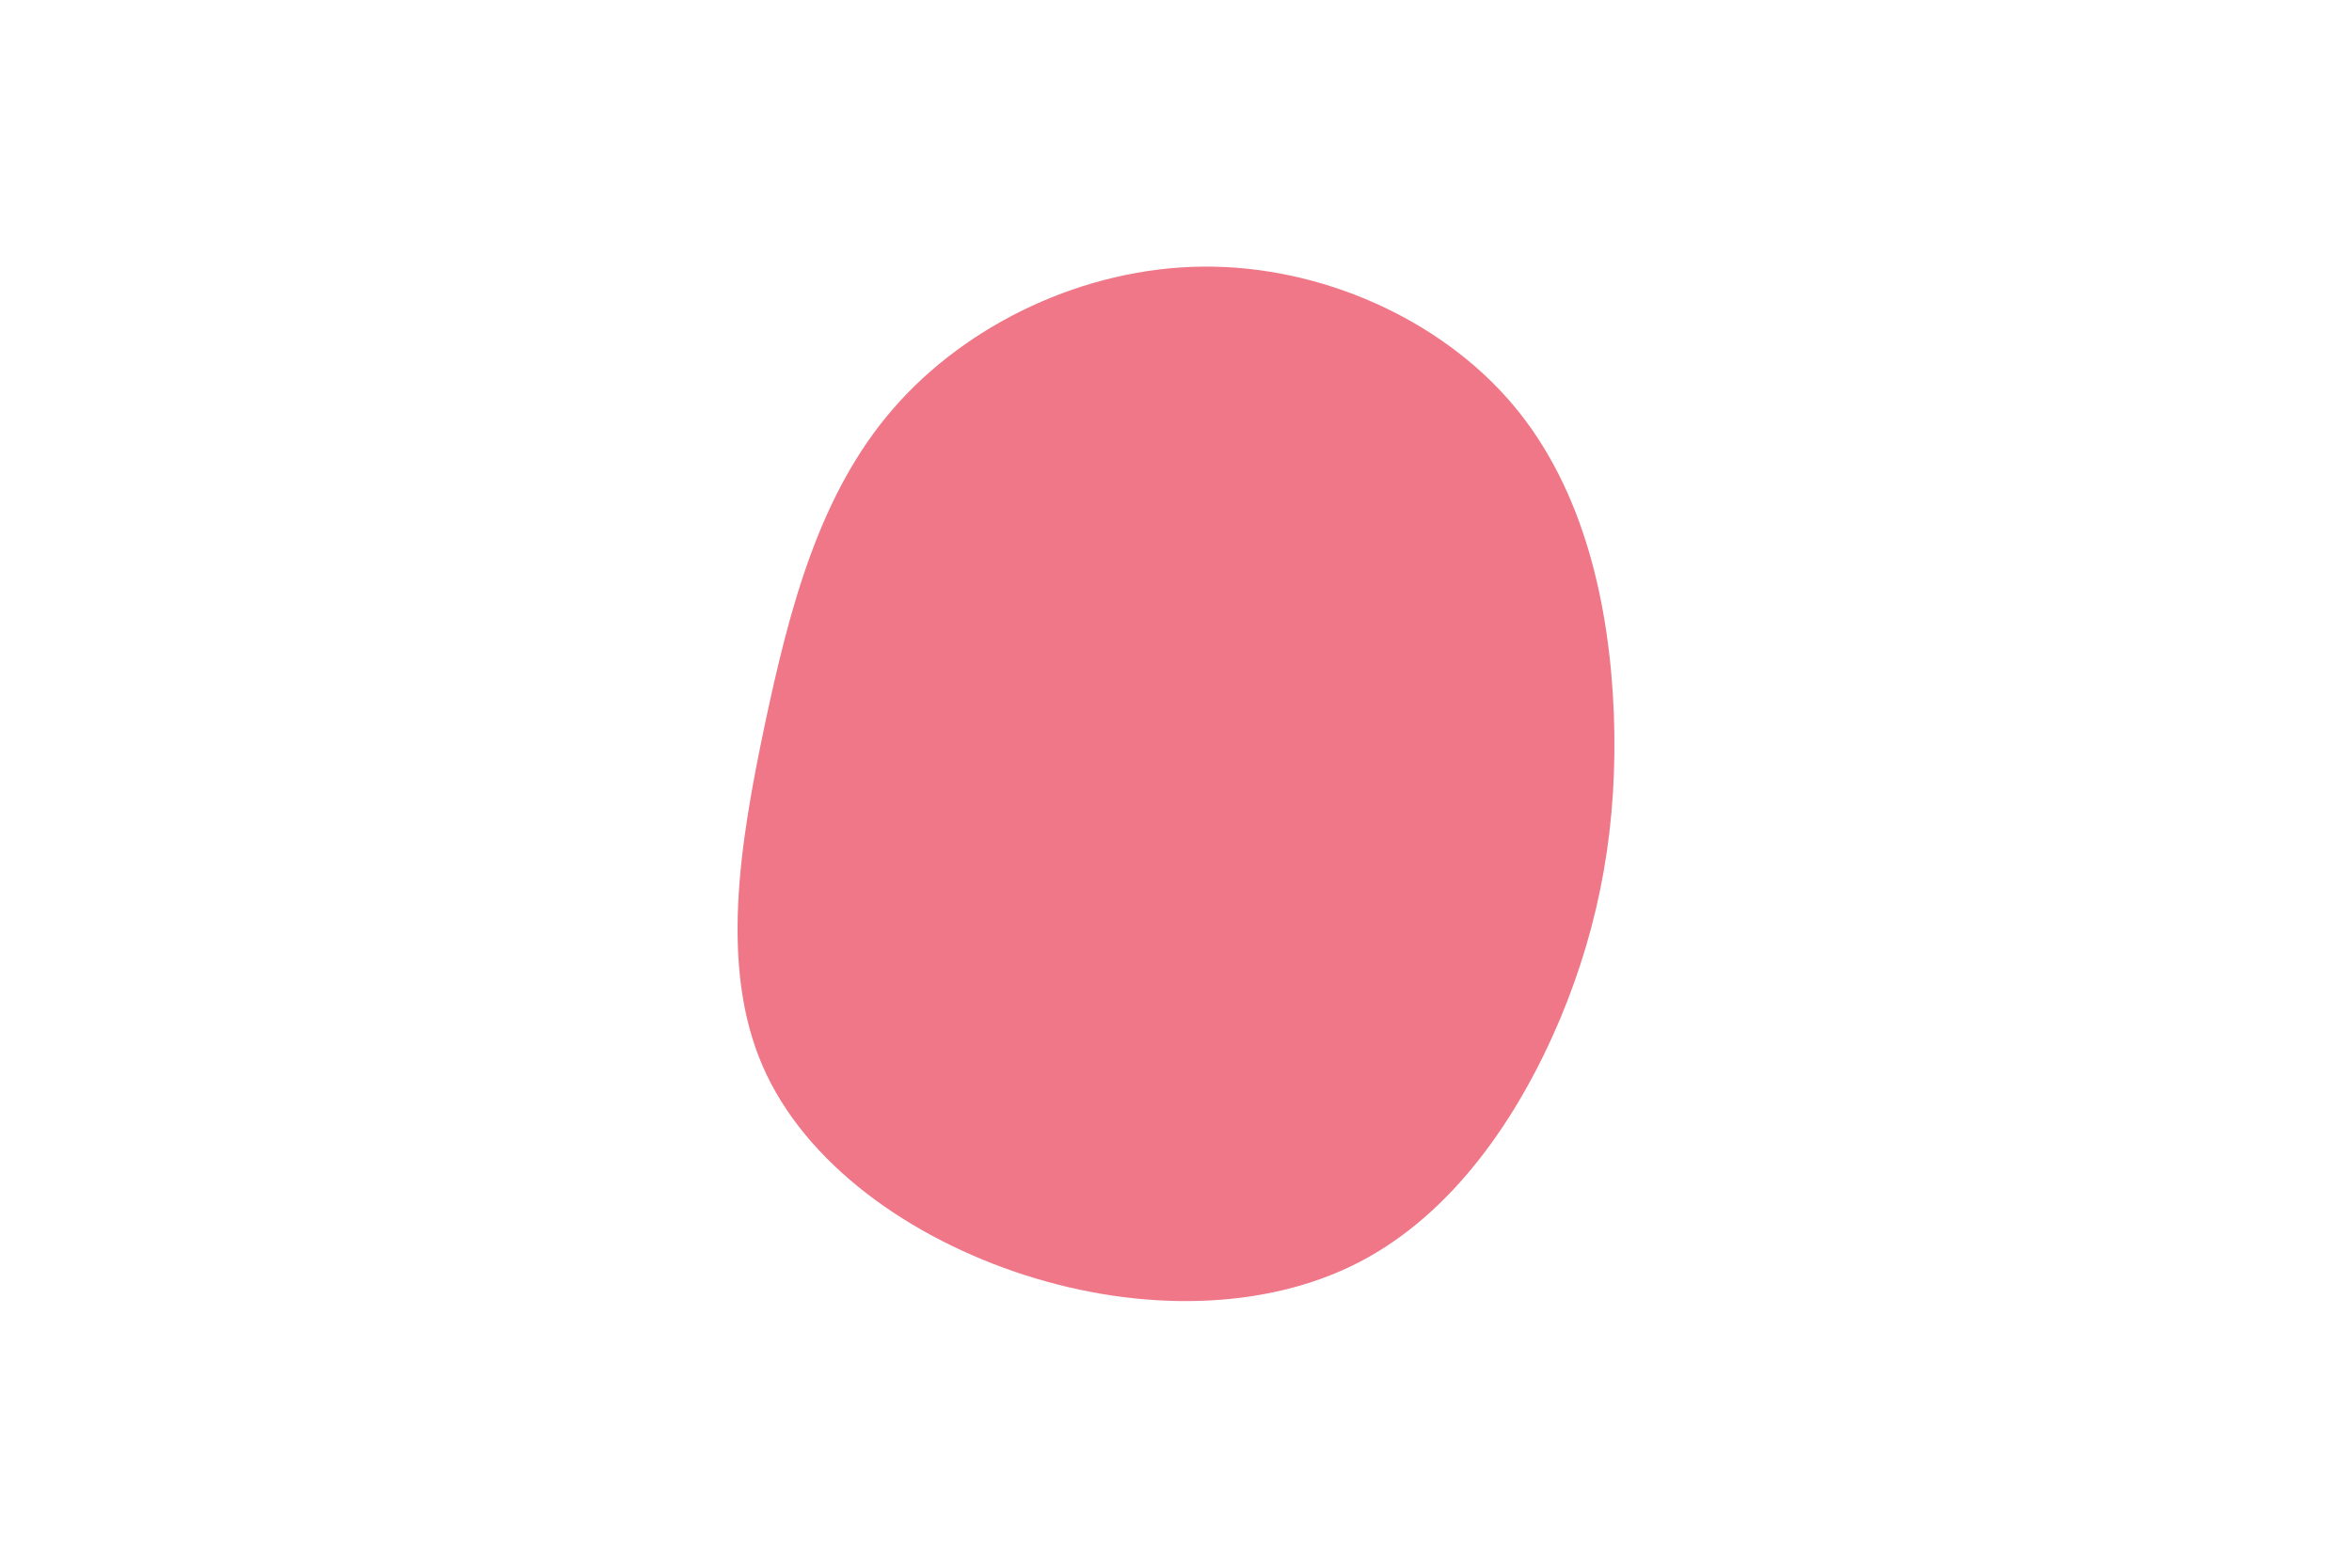
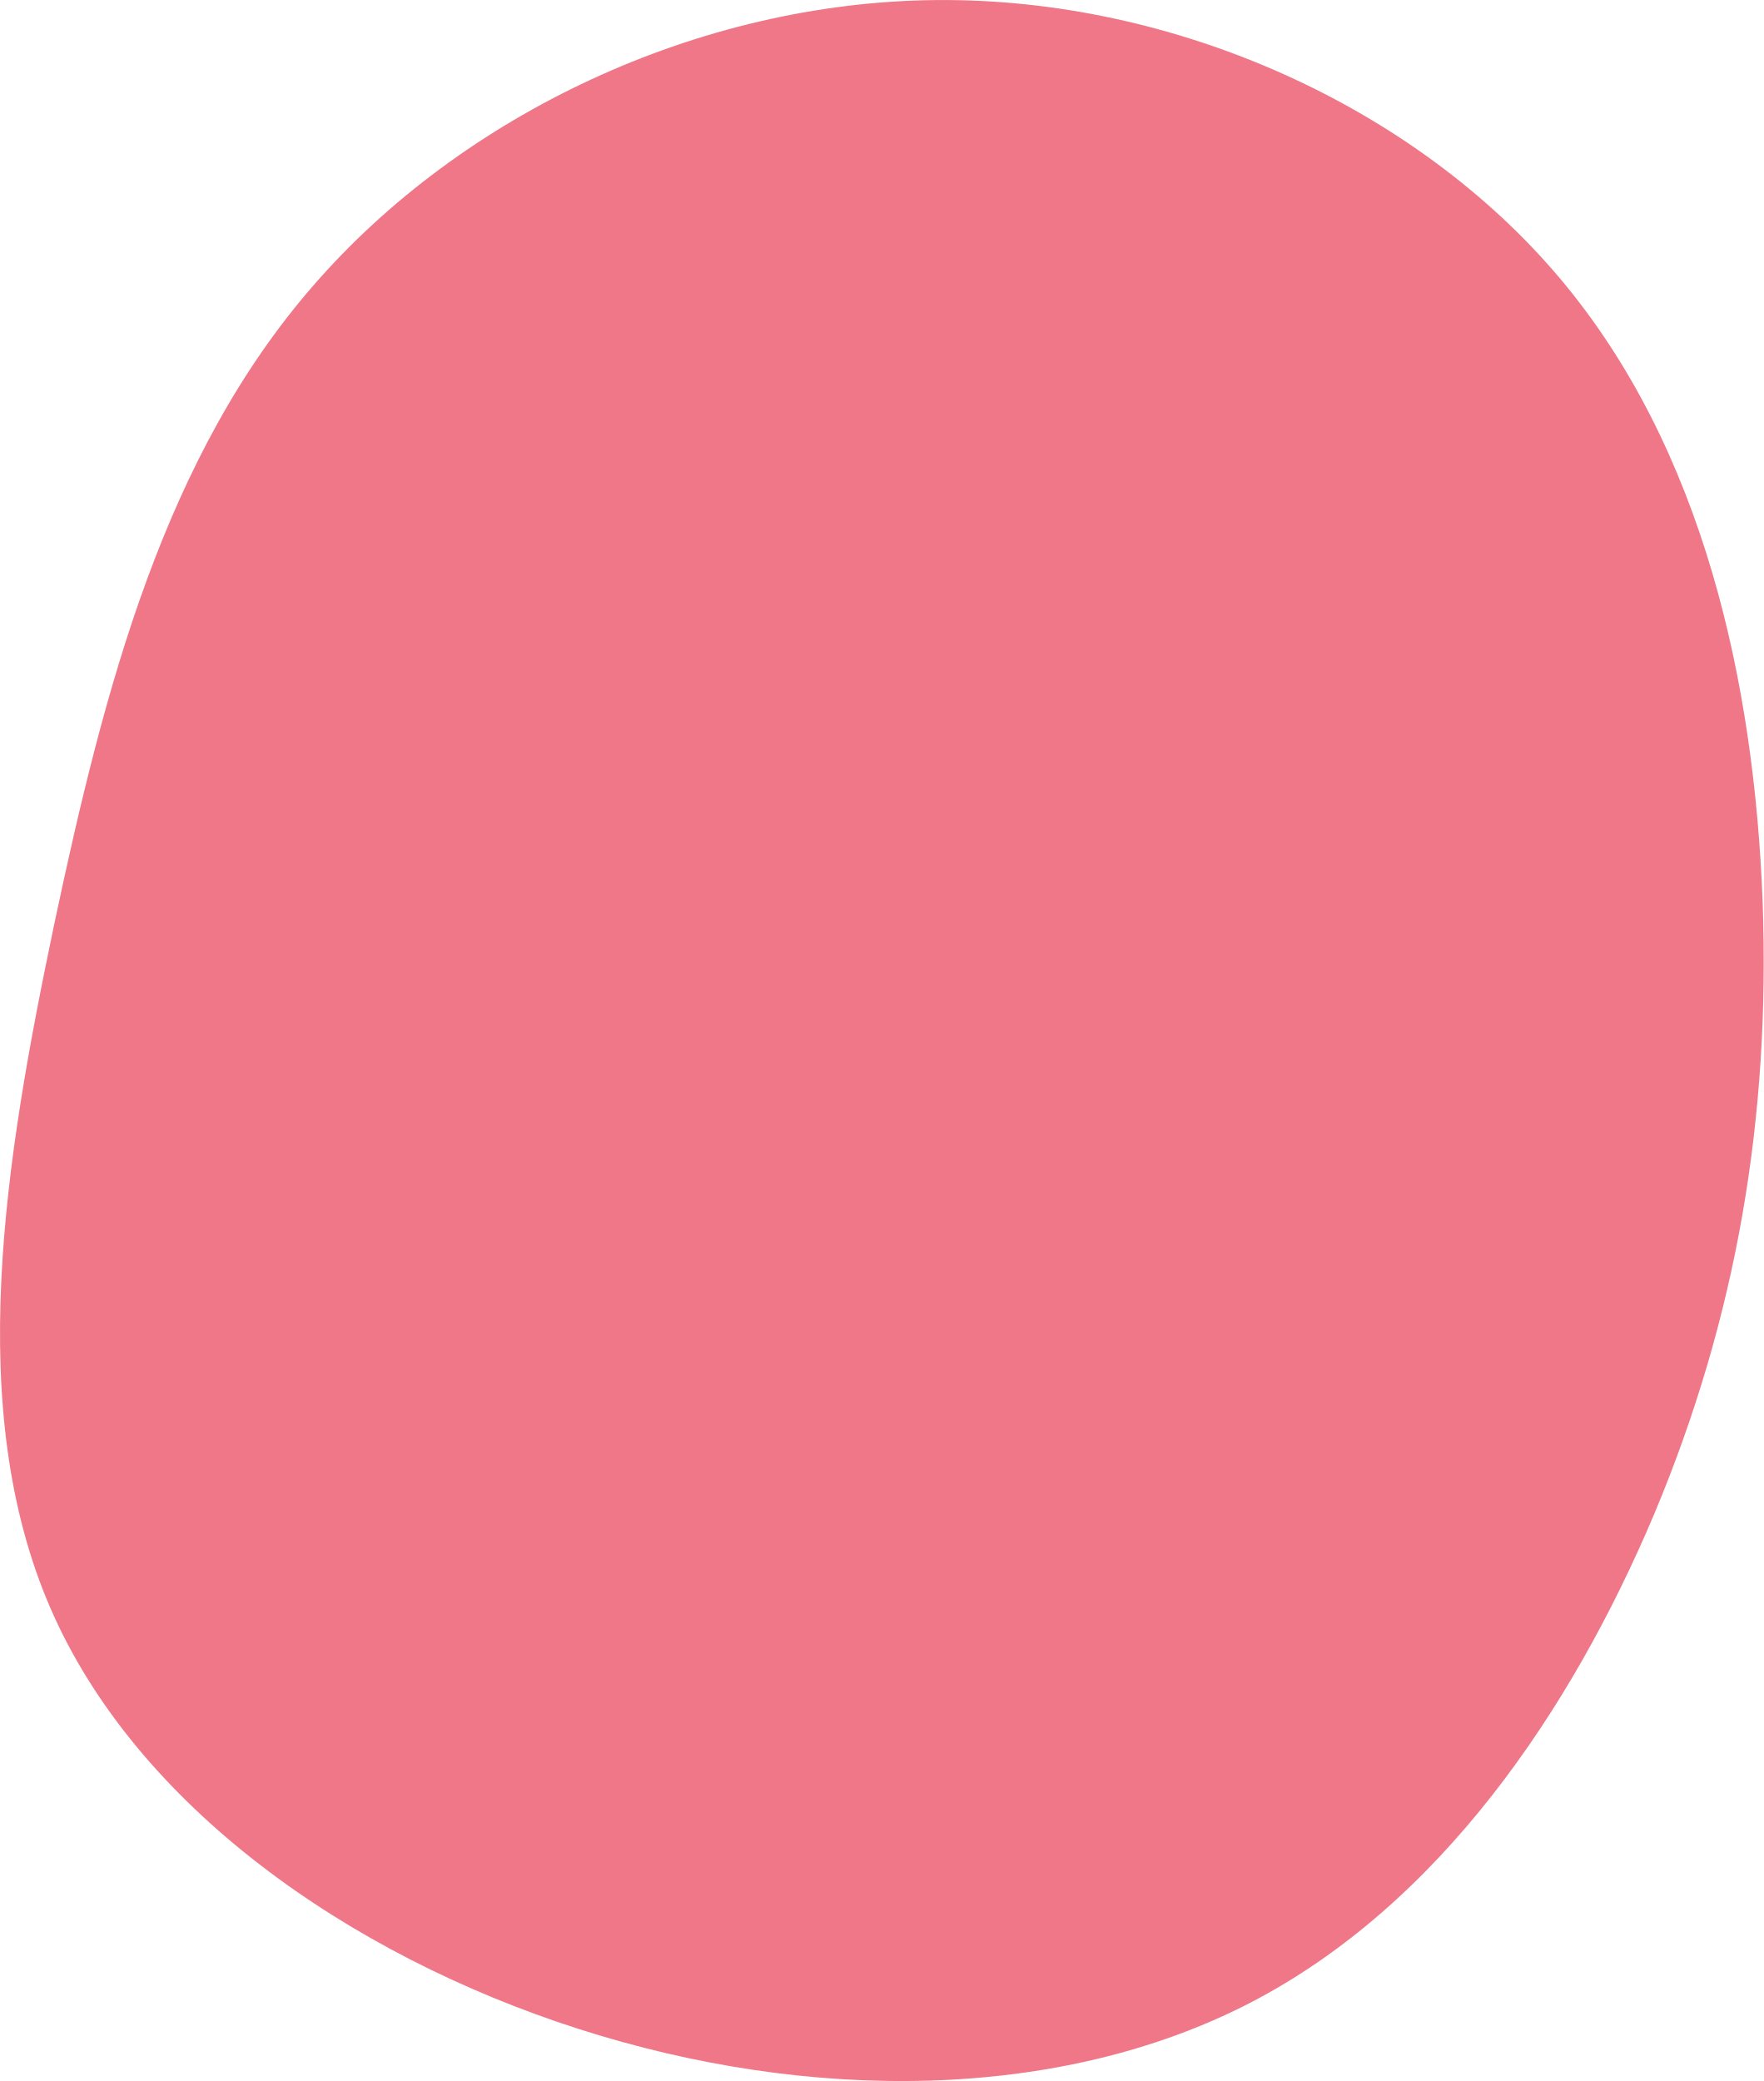
- <svg xmlns="http://www.w3.org/2000/svg" id="visual" viewBox="0 0 900 600" width="900" height="600" version="1.1">
+ <svg xmlns="http://www.w3.org/2000/svg" id="visual" version="1.1" viewBox="282.23 102.03 335.53 395.93">
  <g transform="translate(460.0541 306.0391)">
    <path d="M118.9 -151.1C146.4 -118.5 155.9 -73.8 157.5 -32.6C159 8.7 152.6 46.5 136.9 84C121.1 121.4 96.1 158.4 59.9 177.1C23.6 195.8 -23.9 196.1 -67.8 182C-111.7 167.9 -152 139.5 -168.3 101.8C-184.6 64 -177 17.1 -167.5 -28.2C-157.9 -73.5 -146.5 -117.2 -118.2 -149.7C-90 -182.2 -45 -203.6 0.3 -204C45.6 -204.4 91.3 -183.8 118.9 -151.1" fill="#ef7787" />
  </g>
</svg>
